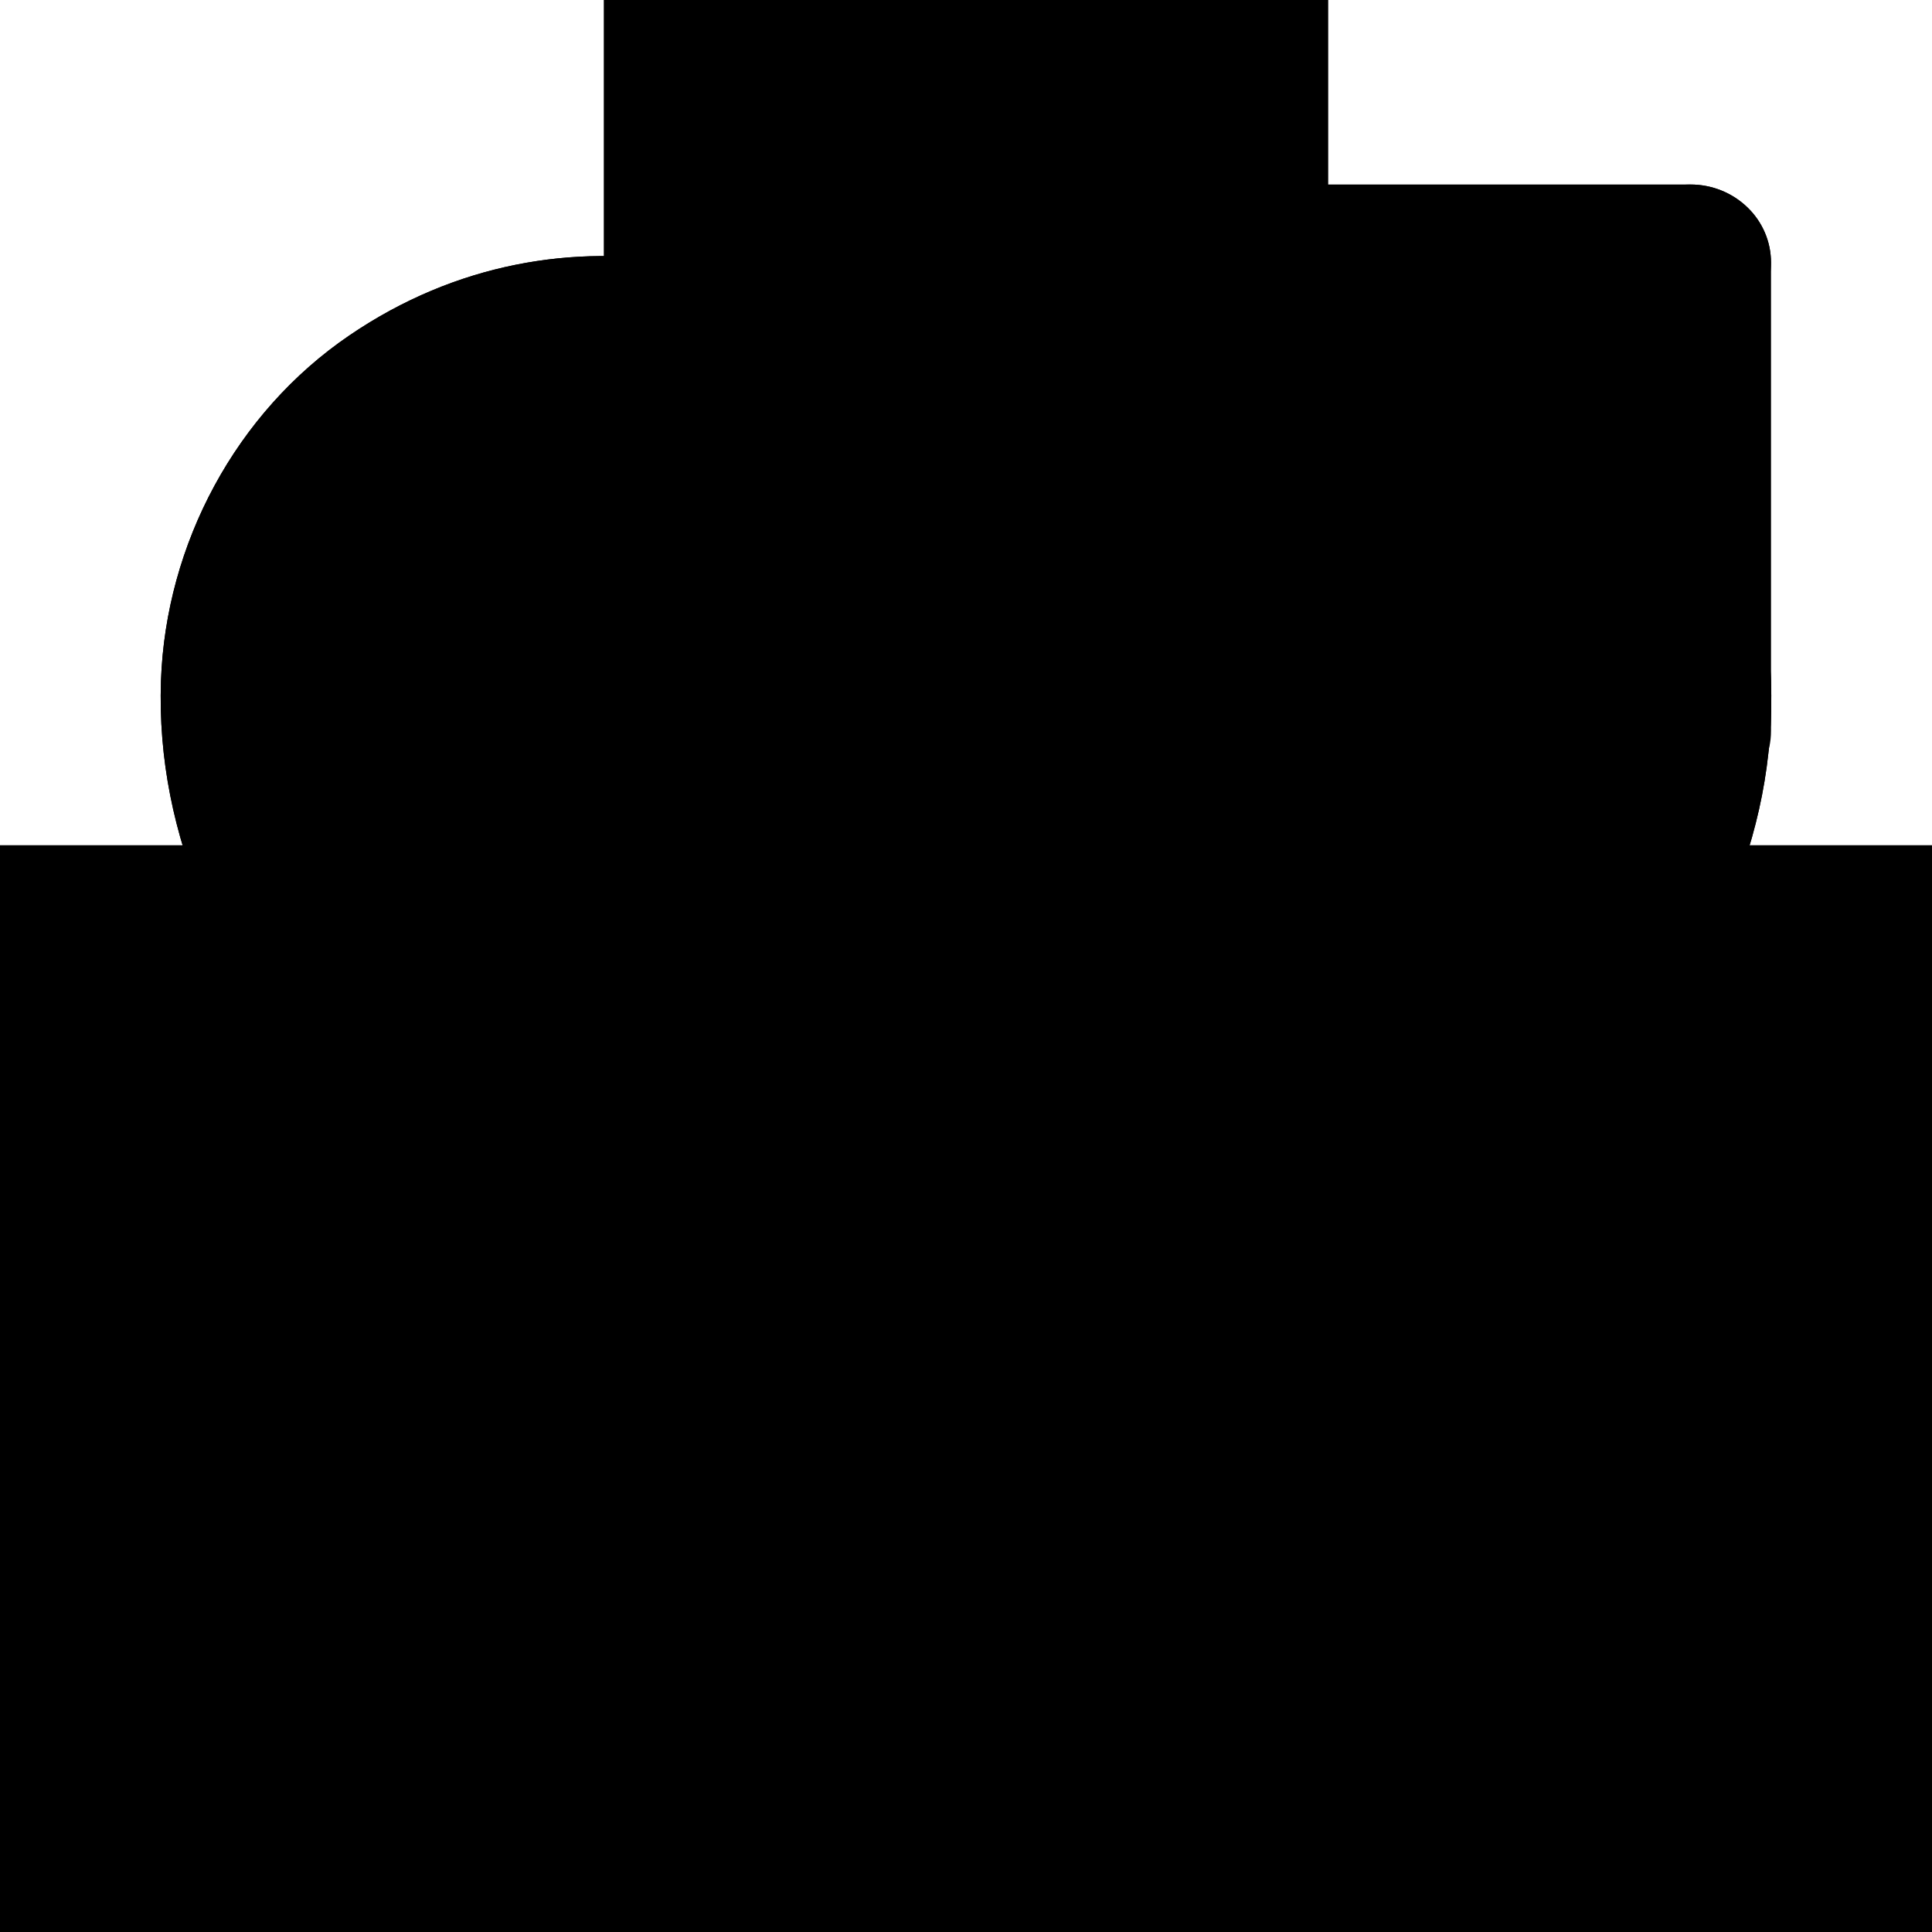
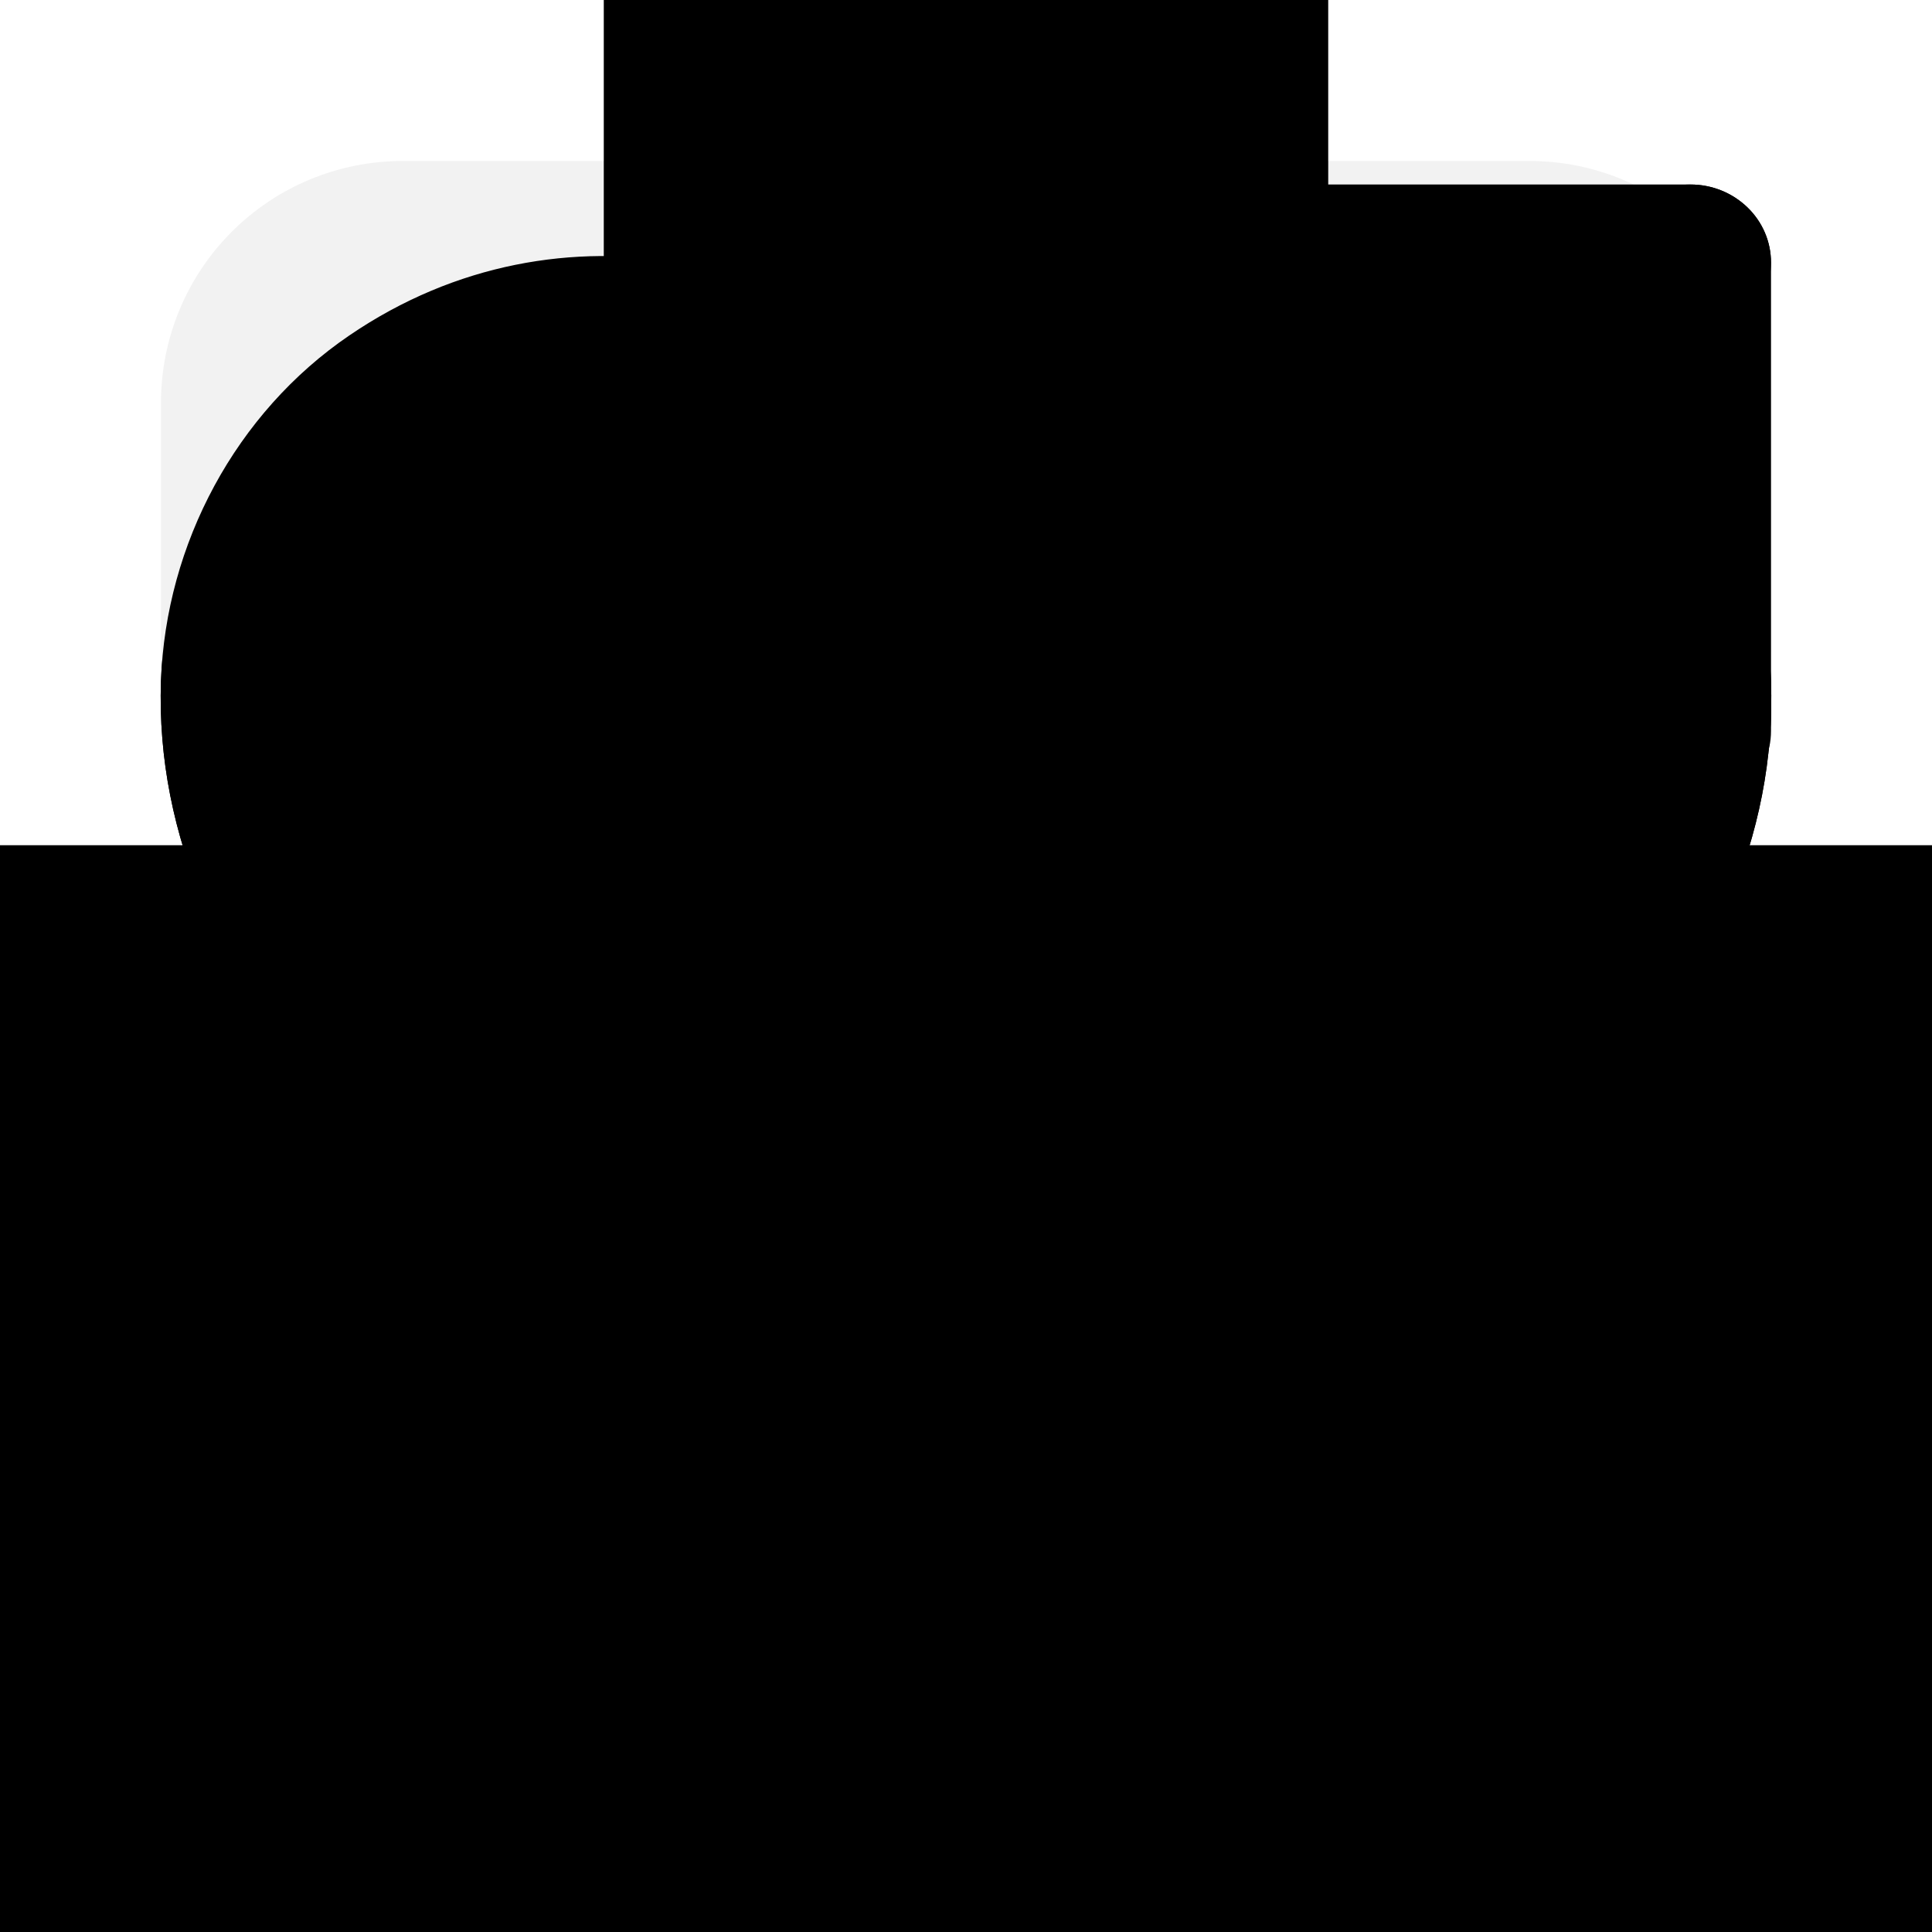
<svg xmlns="http://www.w3.org/2000/svg">
  <style>:root svg:not(:target){display:none}</style>
  <svg fill="currentColor" id="download-icon" viewBox="0 0 34 34">
    <path fill-rule="evenodd" clip-rule="evenodd" d="M21.25 13.458h2.253c1.26 0 1.884 1.53.991 2.423l-6.502 6.502a1.41 1.41 0 0 1-1.998 0l-6.502-6.502c-.893-.893-.255-2.423 1.006-2.423h2.252V6.375c0-.78.638-1.417 1.417-1.417h5.667c.779 0 1.416.638 1.416 1.417v7.083ZM8.5 29.042a1.42 1.42 0 0 1-1.417-1.417c0-.78.638-1.417 1.417-1.417h17c.78 0 1.417.638 1.417 1.417a1.42 1.42 0 0 1-1.417 1.417h-17Z" />
  </svg>
  <svg fill="currentColor" id="favourites-icon" viewBox="0 0 29 29">
    <path d="M16.131 24.538a2.412 2.412 0 0 1-3.25-.012l-.133-.121c-6.344-5.74-10.489-9.498-10.332-14.186.073-2.054 1.124-4.024 2.828-5.184 3.19-2.175 7.13-1.16 9.256 1.33 2.126-2.49 6.066-3.517 9.256-1.33 1.703 1.16 2.755 3.13 2.827 5.184.17 4.689-3.987 8.446-10.331 14.21l-.121.109Z" />
  </svg>
  <svg fill="currentColor" id="go-up-icon" viewBox="0 0 24 24">
    <path fill-rule="evenodd" clip-rule="evenodd" d="M4.293 11.293a1 1 0 1 0 1.414 1.414L11 7.414V19a1 1 0 1 0 2 0V7.414l5.293 5.293a1 1 0 0 0 1.414-1.414l-7-7a1 1 0 0 0-1.414 0l-7 7Z" />
+   </svg>
+   <svg fill="none" id="image-fullscreen-icon" viewBox="0 0 24 24">
+     <path fill-rule="evenodd" clip-rule="evenodd" d="M2.879 2.879A3 3 0 0 1 5 2h3a1 1 0 0 1 0 2H5a1 1 0 0 0-1 1v3a1 1 0 0 1-2 0V5a3 3 0 0 1 .879-2.121ZM15 3a1 1 0 0 1 1-1h3a3 3 0 0 1 3 3v3a1 1 0 1 1-2 0V5a1 1 0 0 0-1-1h-3a1 1 0 0 1-1-1ZM3 15a1 1 0 0 1 1 1v3a1 1 0 0 0 1 1h3a1 1 0 1 1 0 2H5a3 3 0 0 1-3-3v-3a1 1 0 0 1 1-1Zm18 0a1 1 0 0 1 1 1v3a3 3 0 0 1-3 3h-3a1 1 0 1 1 0-2h3a1 1 0 0 0 1-1v-3a1 1 0 0 1 1-1Z" fill="#F2F2F2" />
  </svg>
  <svg fill="currentColor" id="imagestock-icon" viewBox="0 0 29 29">
    <g clip-path="url(#imagestock-icon_0)">
      <path d="M9.063 8.156V0h10.874v8.156H9.063Zm10.874 4.531H29V29H0V12.687h9.063v8.157h10.874v-8.157Z" />
    </g>
    <defs>
      <clipPath id="imagestock-icon_0">
        <path d="M0 0h29v29H0z" />
      </clipPath>
    </defs>
  </svg>
  <svg fill="currentColor" id="like-icon" viewBox="0 0 34 34">
    <path d="M18.912 28.768a2.828 2.828 0 0 1-3.81-.014l-.156-.141C7.508 21.883 2.649 17.478 2.833 11.98c.085-2.408 1.318-4.717 3.315-6.077 3.74-2.55 8.359-1.36 10.852 1.558 2.493-2.918 7.111-4.123 10.852-1.558 1.997 1.36 3.23 3.669 3.314 6.077.199 5.497-4.675 9.903-12.112 16.66l-.142.128Z" />
  </svg>
  <svg fill="currentColor" id="open-icon" viewBox="0 0 34 33">
    <path fill-rule="evenodd" clip-rule="evenodd" d="M19.834 4.121c0-.759.634-1.374 1.416-1.374h8.5c.783 0 1.417.615 1.417 1.374v8.243c0 .758-.634 1.373-1.417 1.373-.782 0-1.416-.615-1.416-1.373v-6.87H21.25c-.782 0-1.416-.614-1.416-1.373ZM4.25 19.232c.783 0 1.417.615 1.417 1.374v6.869h7.083c.783 0 1.417.615 1.417 1.373 0 .76-.634 1.374-1.417 1.374h-8.5c-.782 0-1.417-.615-1.417-1.373v-8.243c0-.759.635-1.374 1.417-1.374Z" />
    <path fill-rule="evenodd" clip-rule="evenodd" d="M30.752 3.15a1.345 1.345 0 0 1 0 1.943l-9.917 9.616a1.448 1.448 0 0 1-2.004 0 1.344 1.344 0 0 1 0-1.943l9.917-9.616a1.448 1.448 0 0 1 2.004 0ZM15.169 18.261a1.345 1.345 0 0 1 0 1.943L5.252 29.82a1.448 1.448 0 0 1-2.004 0 1.344 1.344 0 0 1 0-1.943l9.917-9.616a1.448 1.448 0 0 1 2.004 0Z" />
  </svg>
</svg>
